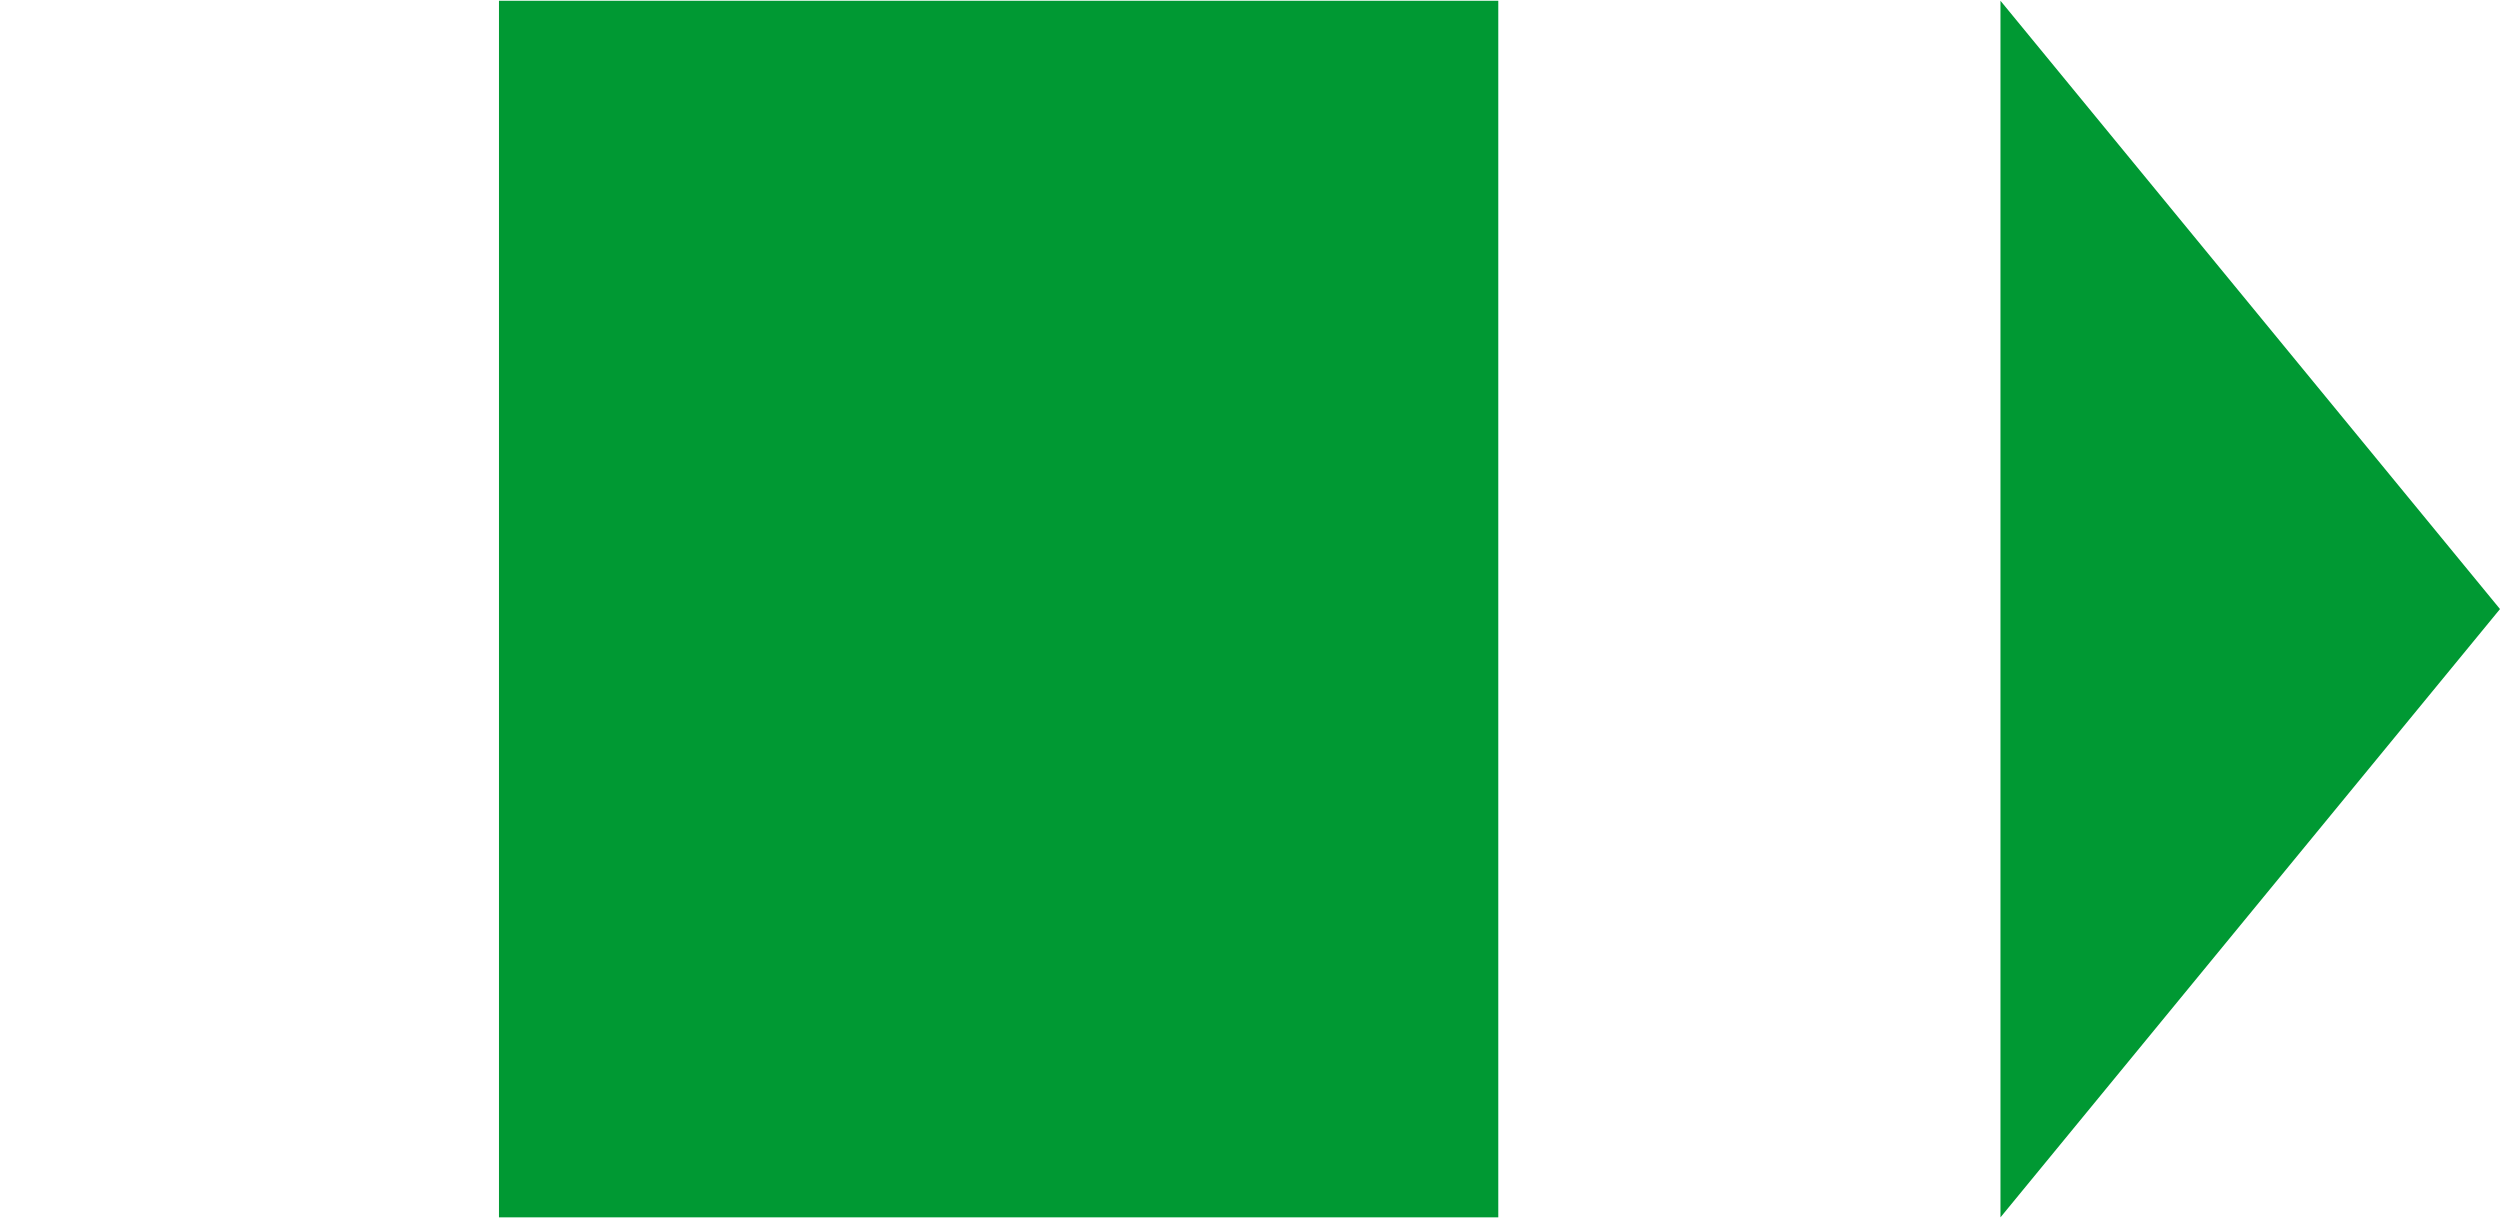
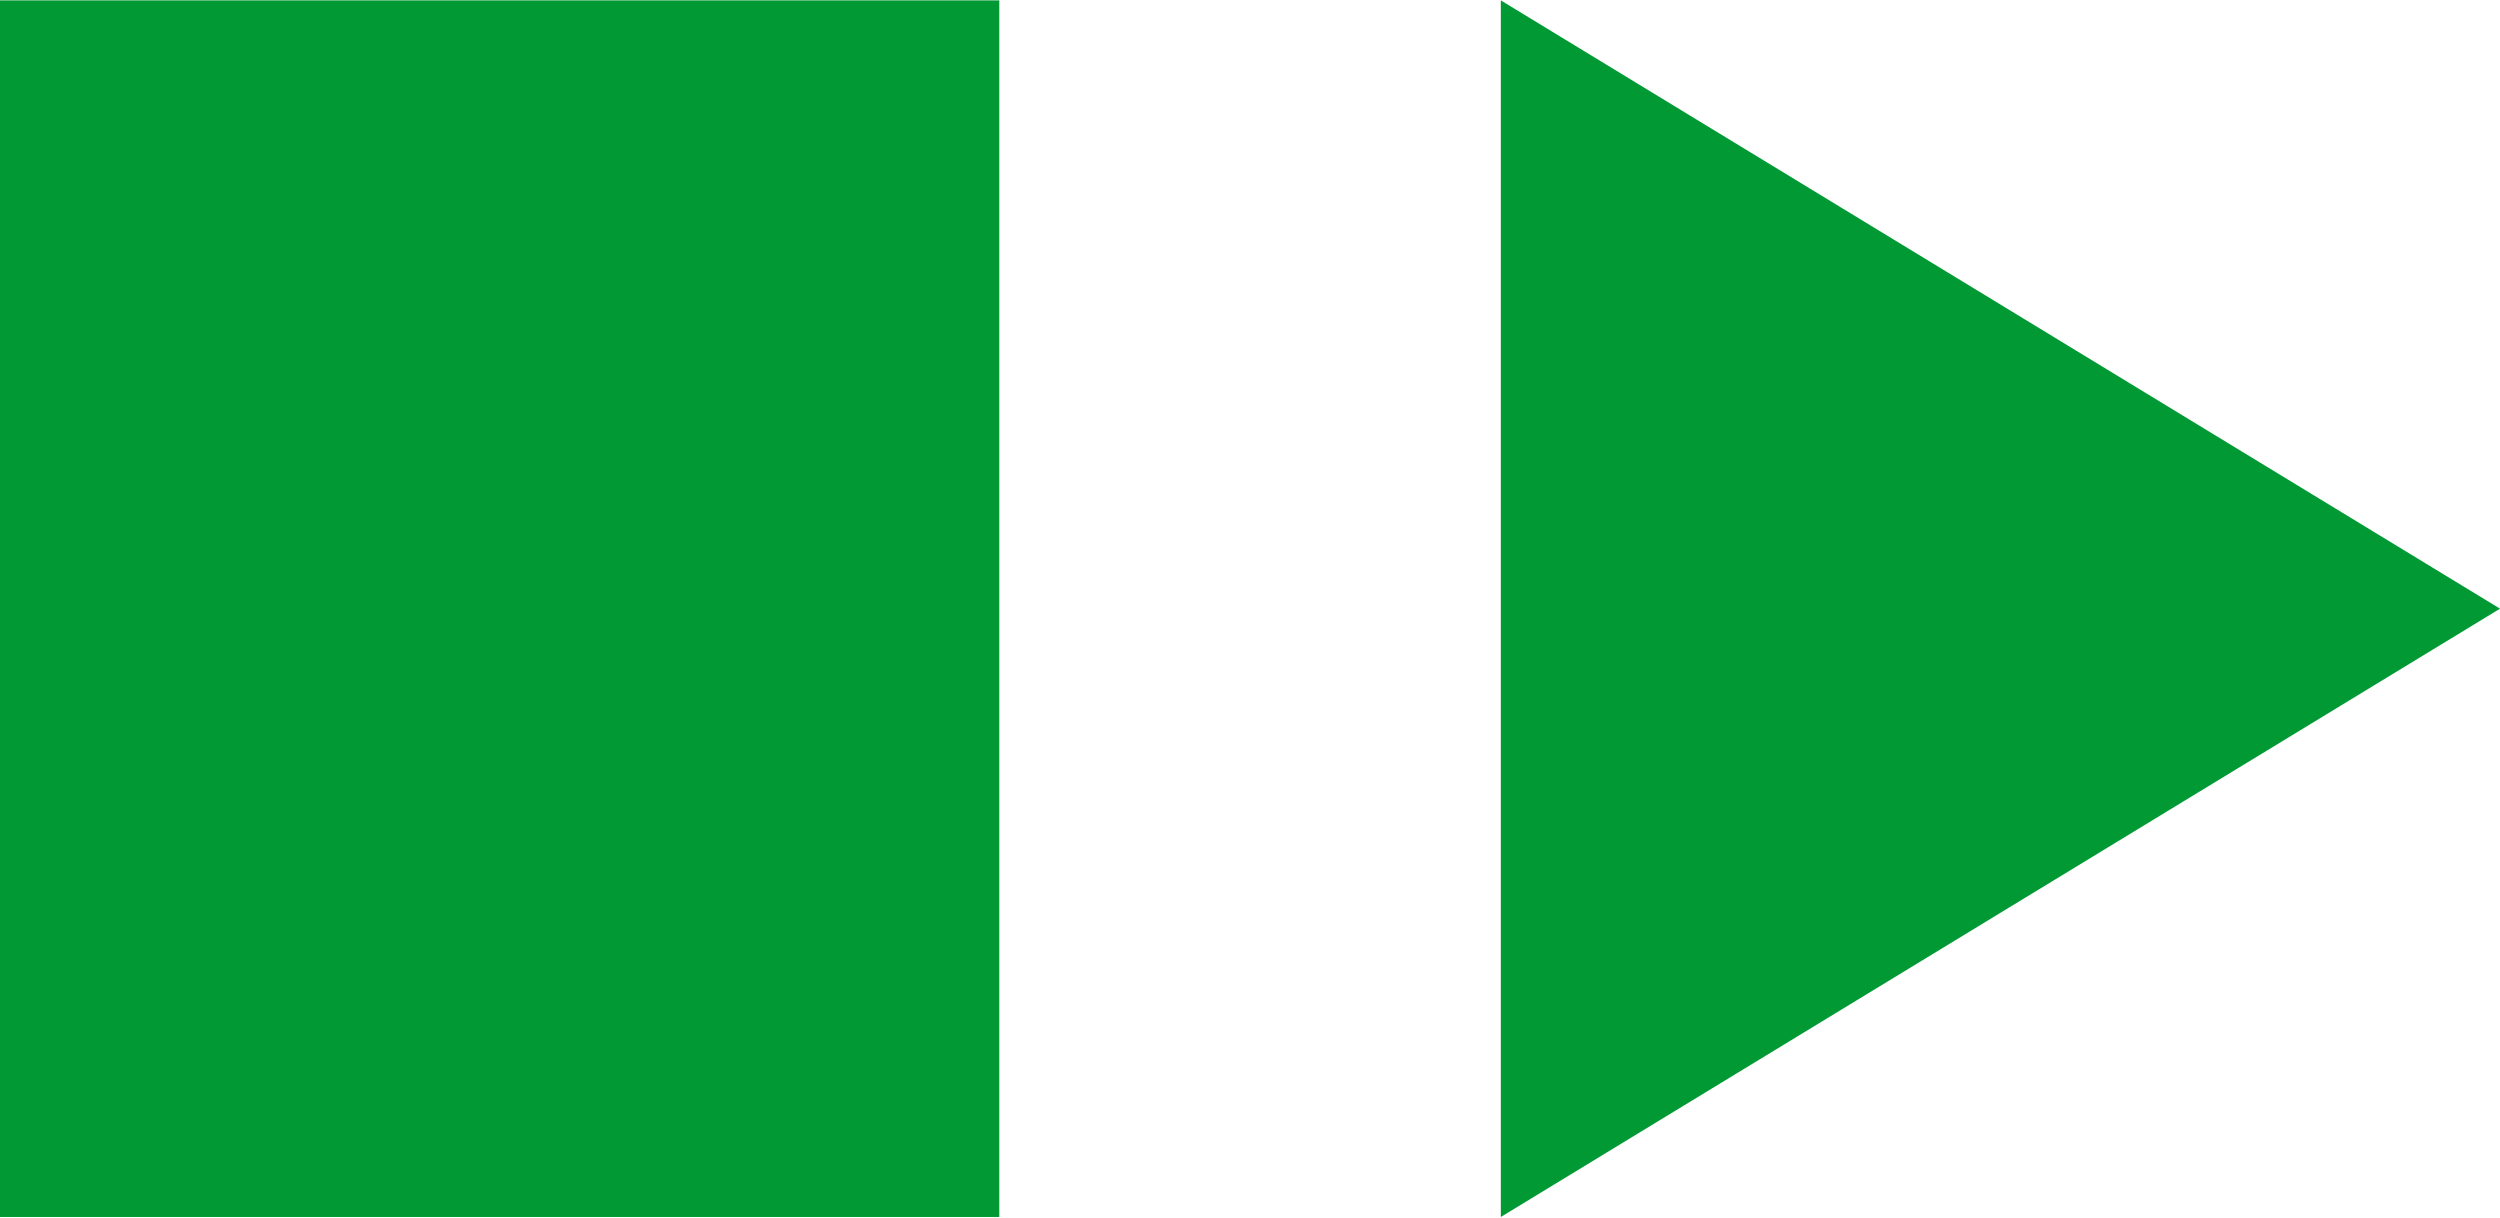
<svg xmlns="http://www.w3.org/2000/svg" version="1.1" id="svg2" x="0px" y="0px" width="203.748px" height="99.213px" viewBox="0 0 203.748 99.213" enable-background="new 0 0 203.748 99.213" xml:space="preserve">
  <defs>
	
	
		</defs>
-   <path id="path3046" fill="#009933" d="M163.037,0.062v99.151l40.711-49.576L163.037,0.062z" />
-   <rect x="40.666" y="0.062" fill="#009933" width="81.443" height="99.151" />
+   <path id="path3046" fill="#009933" d="M122.315,0.031v99.151l81.433-49.576L122.315,0.031z" />
+   <rect y="0.031" fill="#009933" width="81.442" height="99.151" />
</svg>
